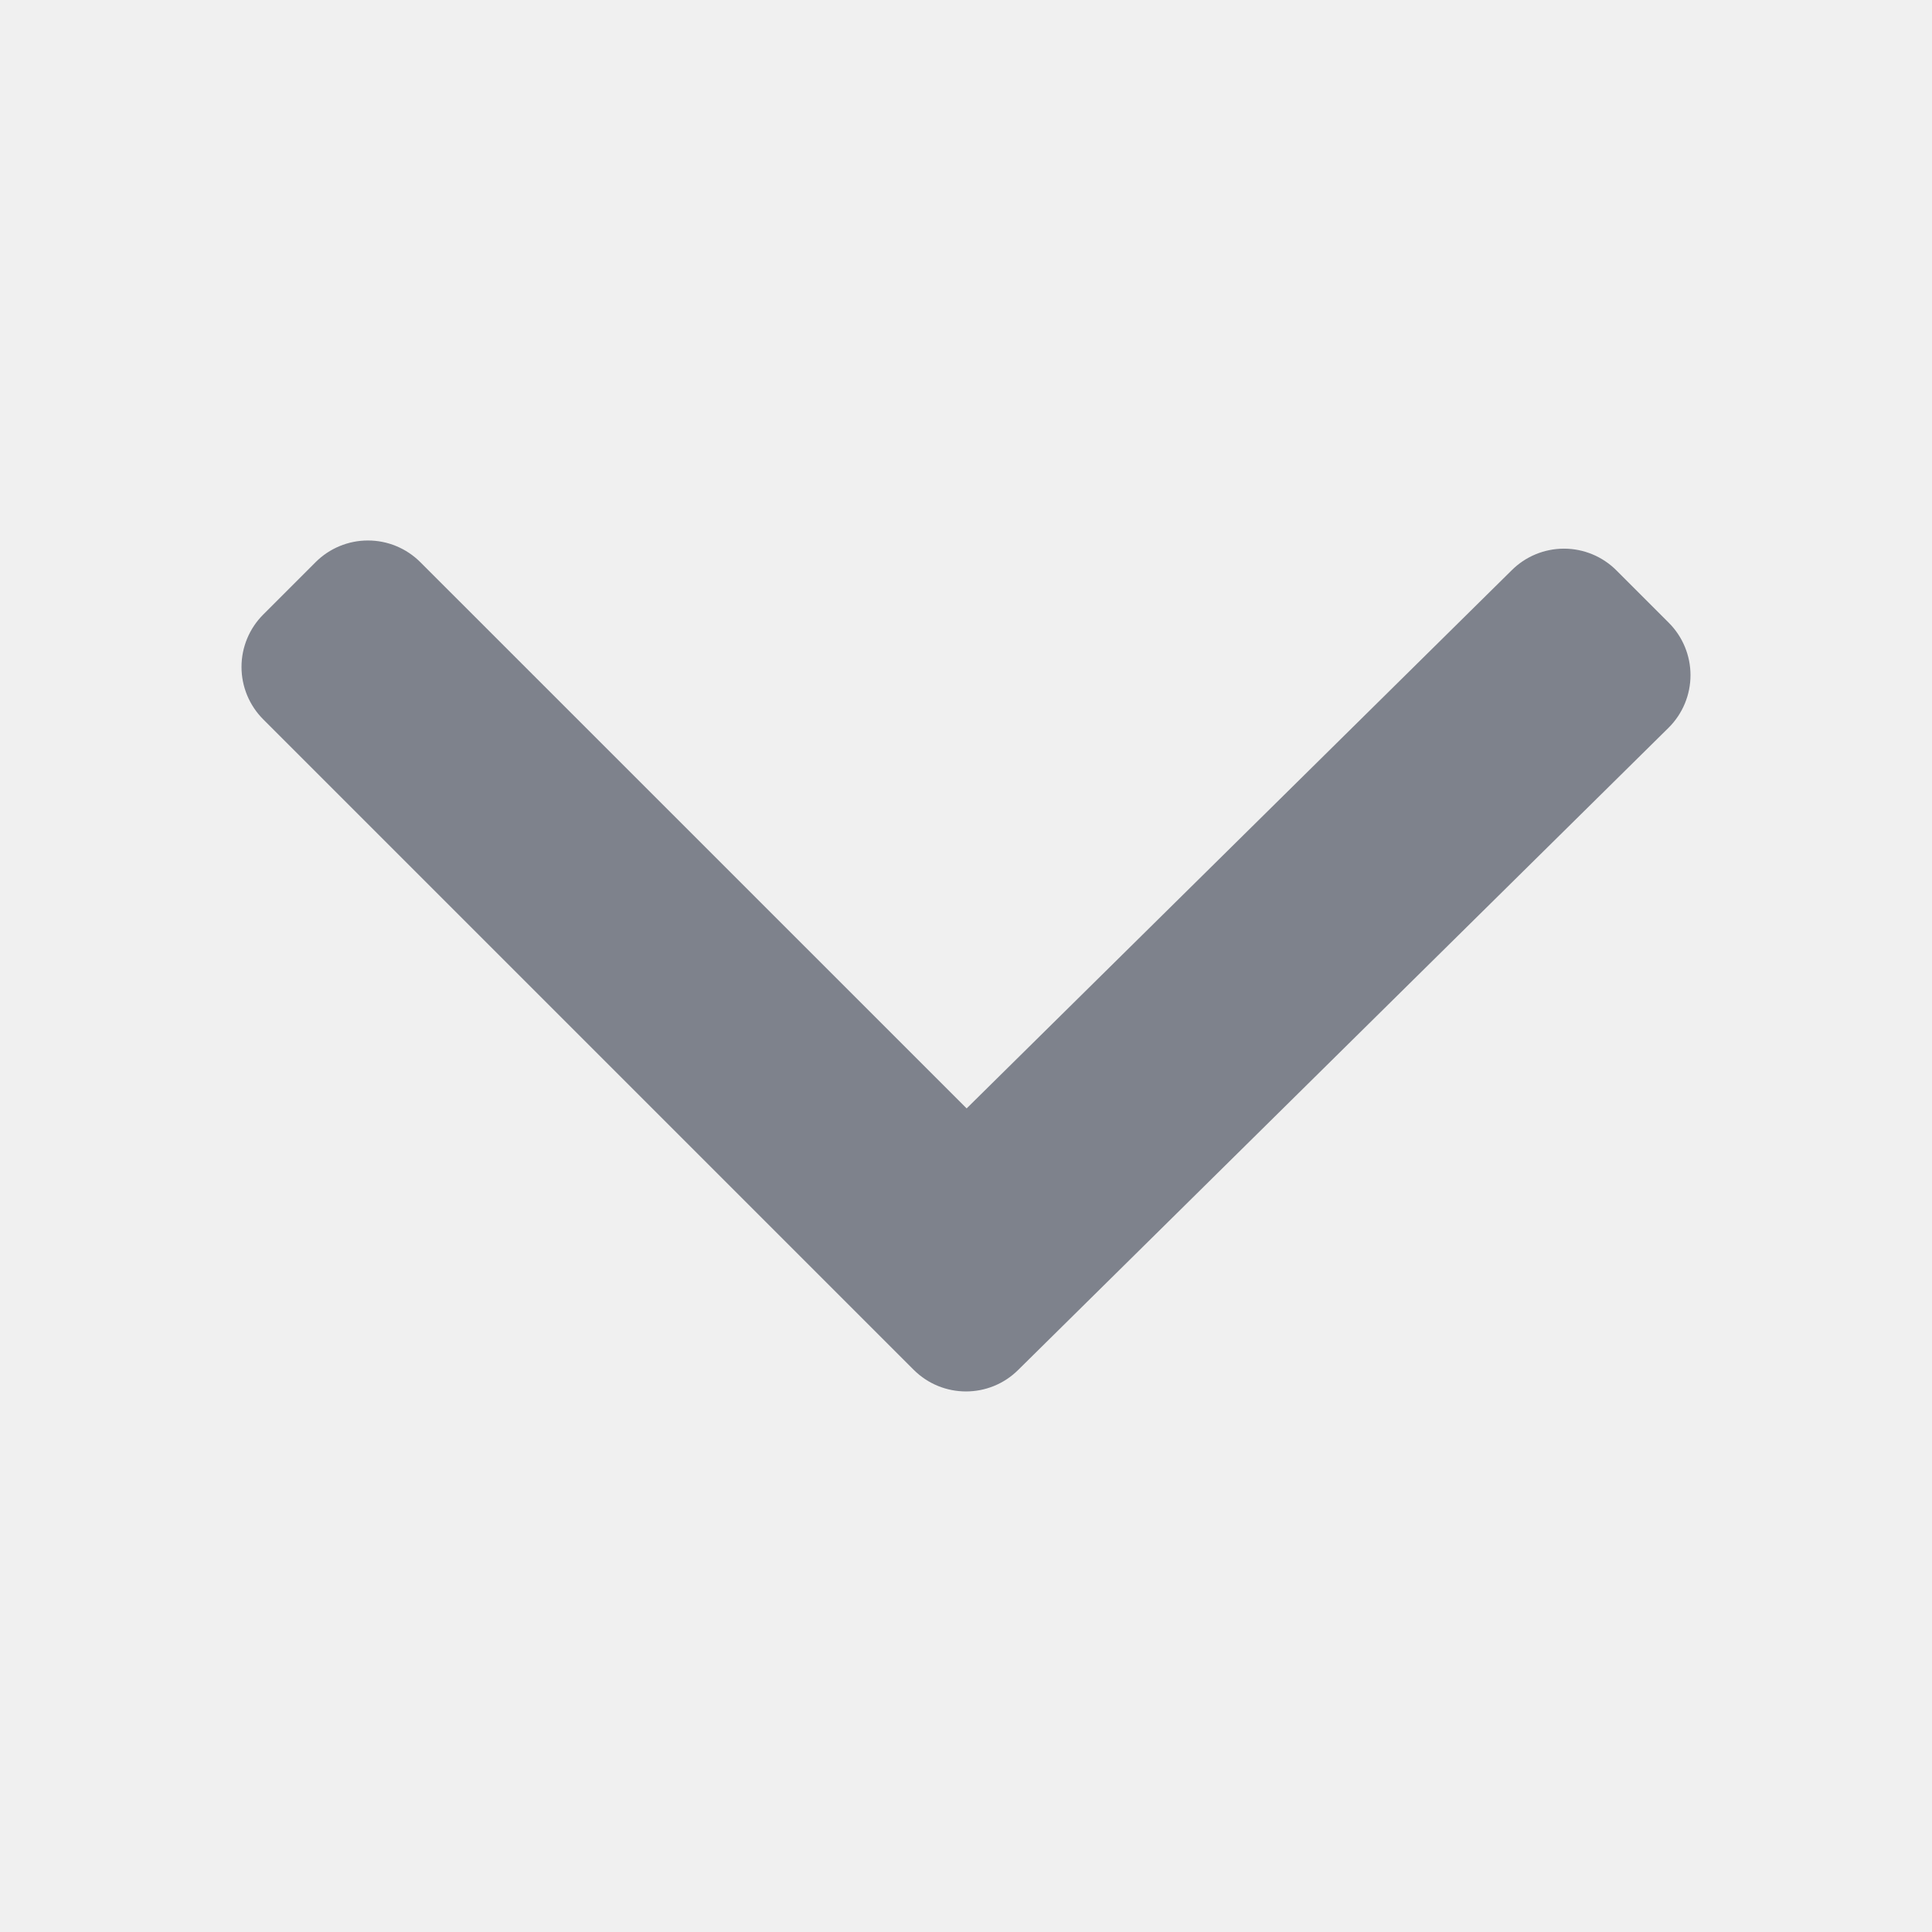
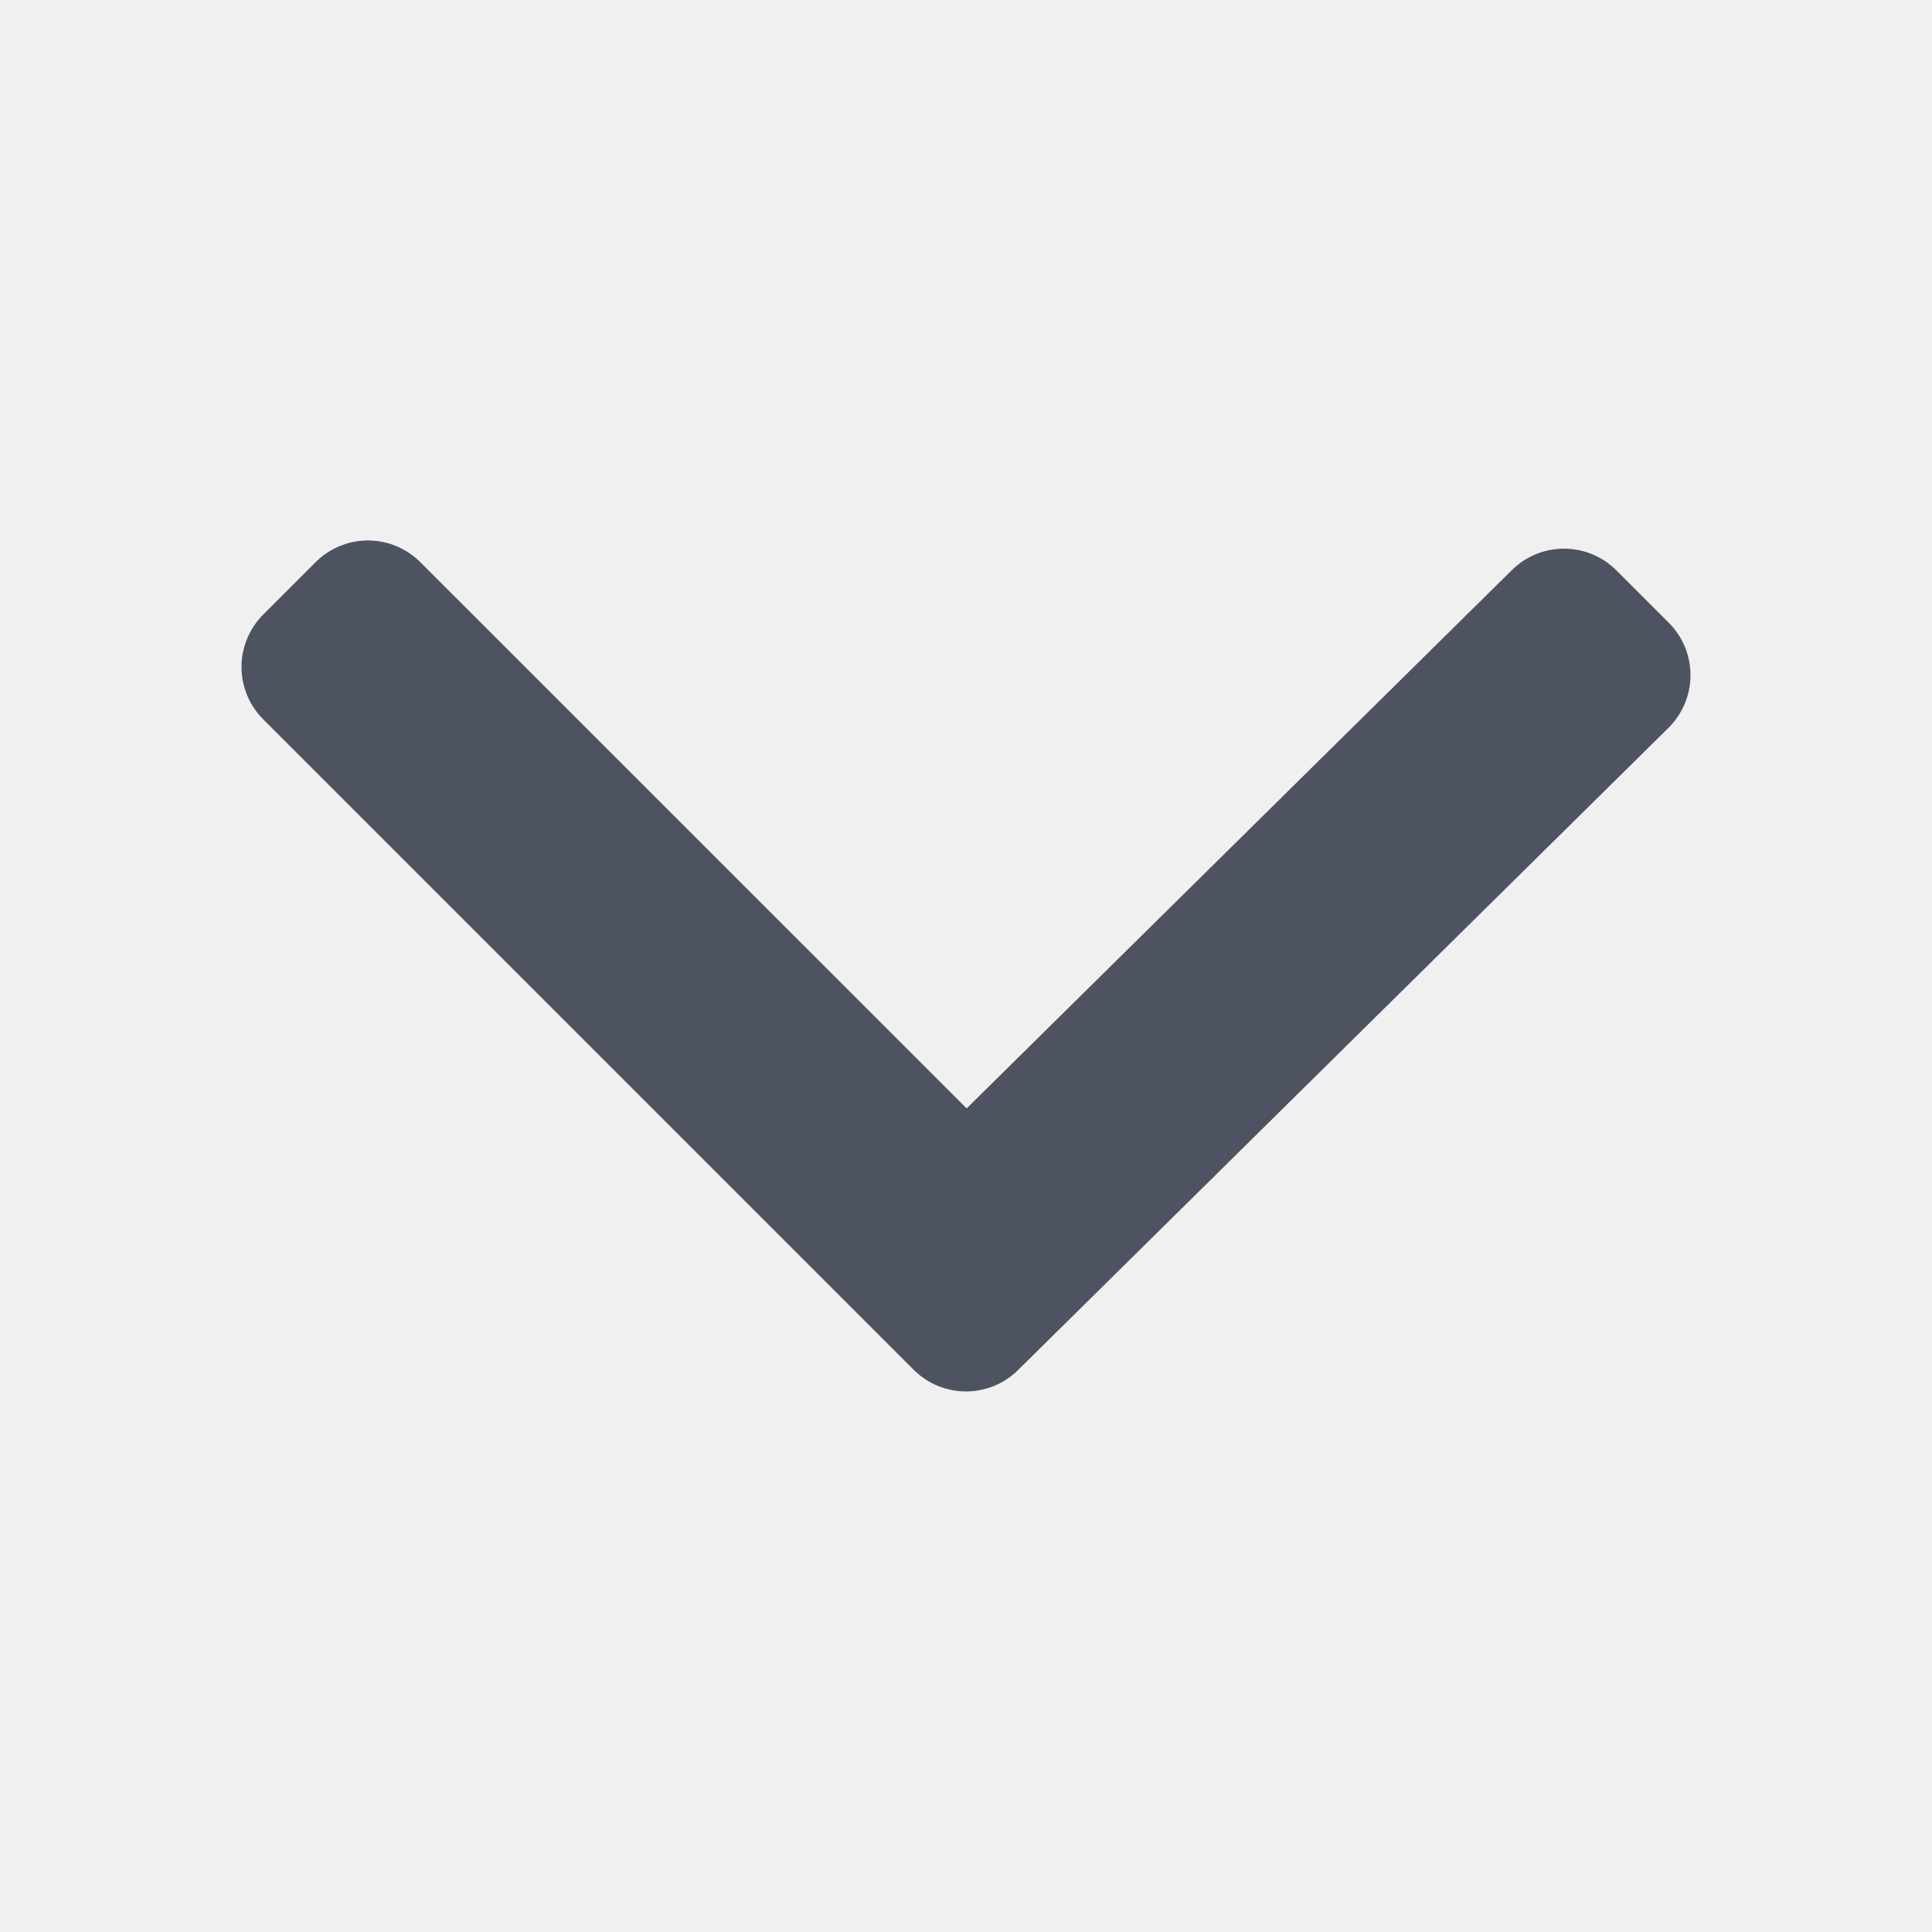
<svg xmlns="http://www.w3.org/2000/svg" width="24" height="24" fill="none">
  <g clip-path="url(#a)">
-     <path fill="#4E5361" fill-opacity=".7" d="m20.73 7.736-.65-.65a.92.92 0 0 0-1.303 0l-6.769 6.683-6.786-6.785a.92.92 0 0 0-1.302 0l-.65.65a.92.92 0 0 0 0 1.302l8.08 8.08a.92.92 0 0 0 1.3 0l8.08-7.978a.92.92 0 0 0 0-1.302" />
+     <path fill="#4E5361" d="m20.73 7.736-.65-.65a.92.92 0 0 0-1.303 0l-6.769 6.683-6.786-6.785a.92.92 0 0 0-1.302 0l-.65.65a.92.92 0 0 0 0 1.302l8.08 8.08a.92.92 0 0 0 1.3 0l8.08-7.978a.92.92 0 0 0 0-1.302" />
  </g>
  <defs>
    <clipPath id="a">
      <path fill="#fff" d="M3 3h18v18H3z" />
    </clipPath>
  </defs>
</svg>
